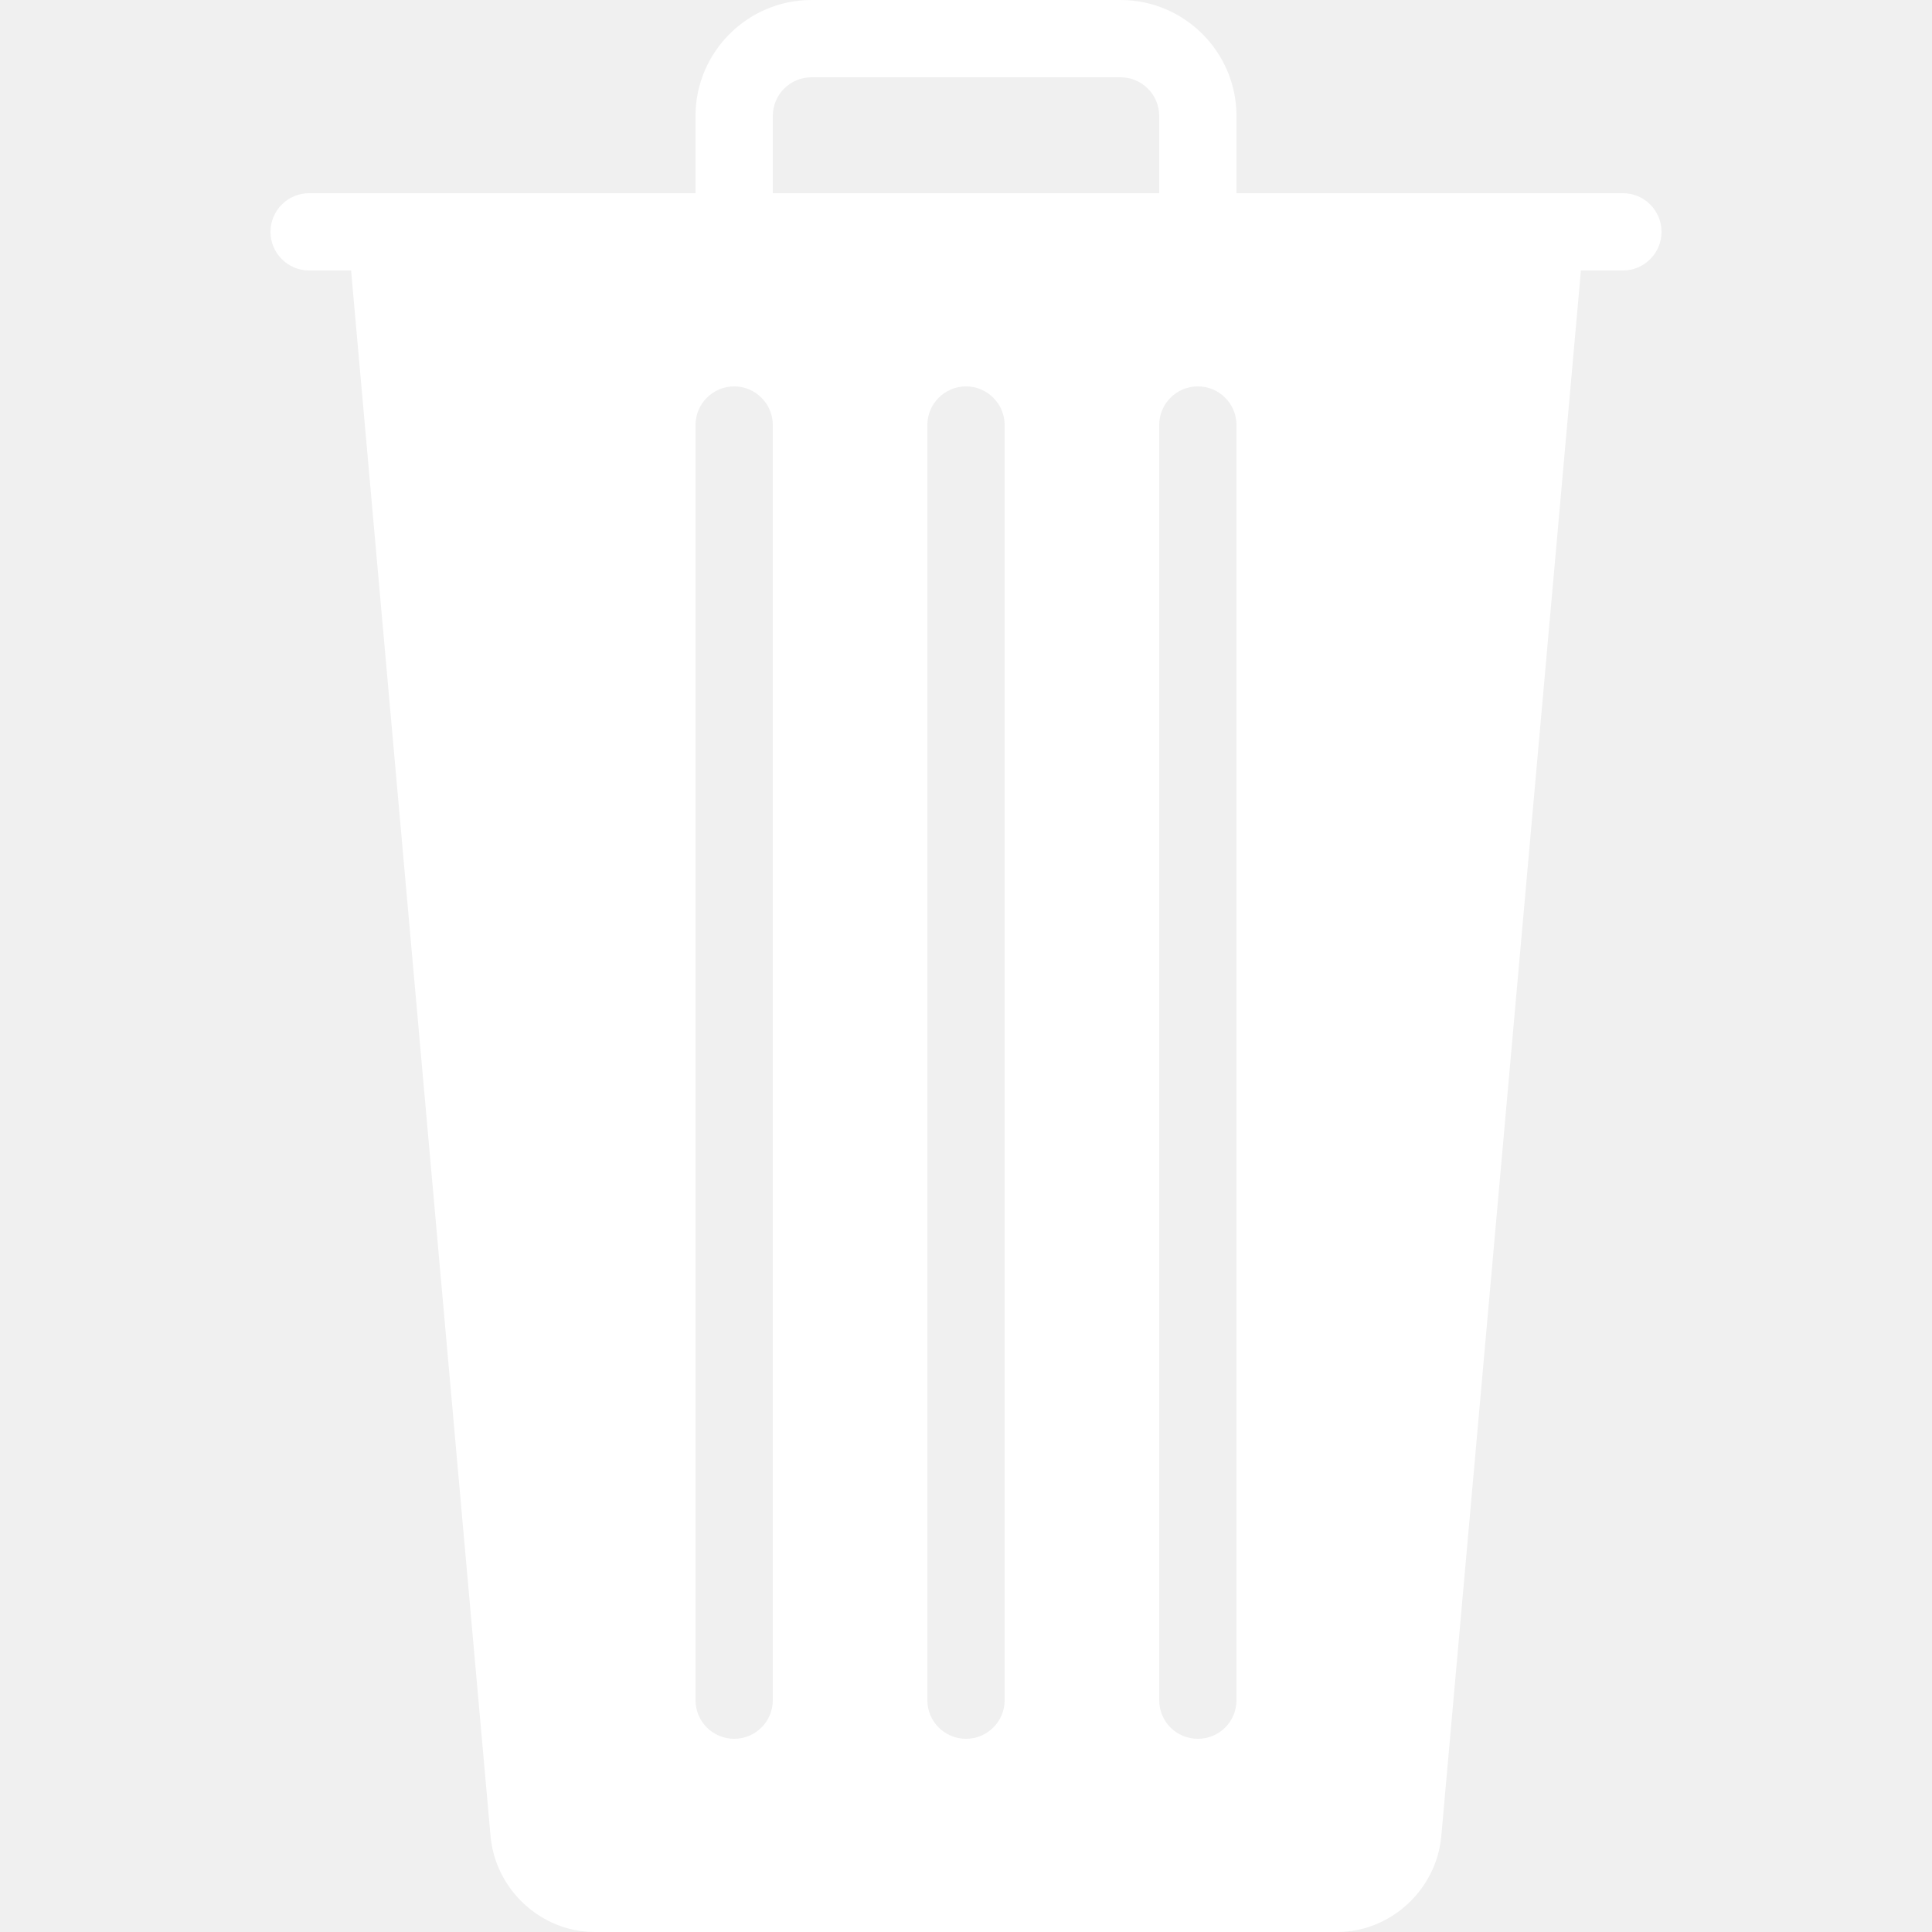
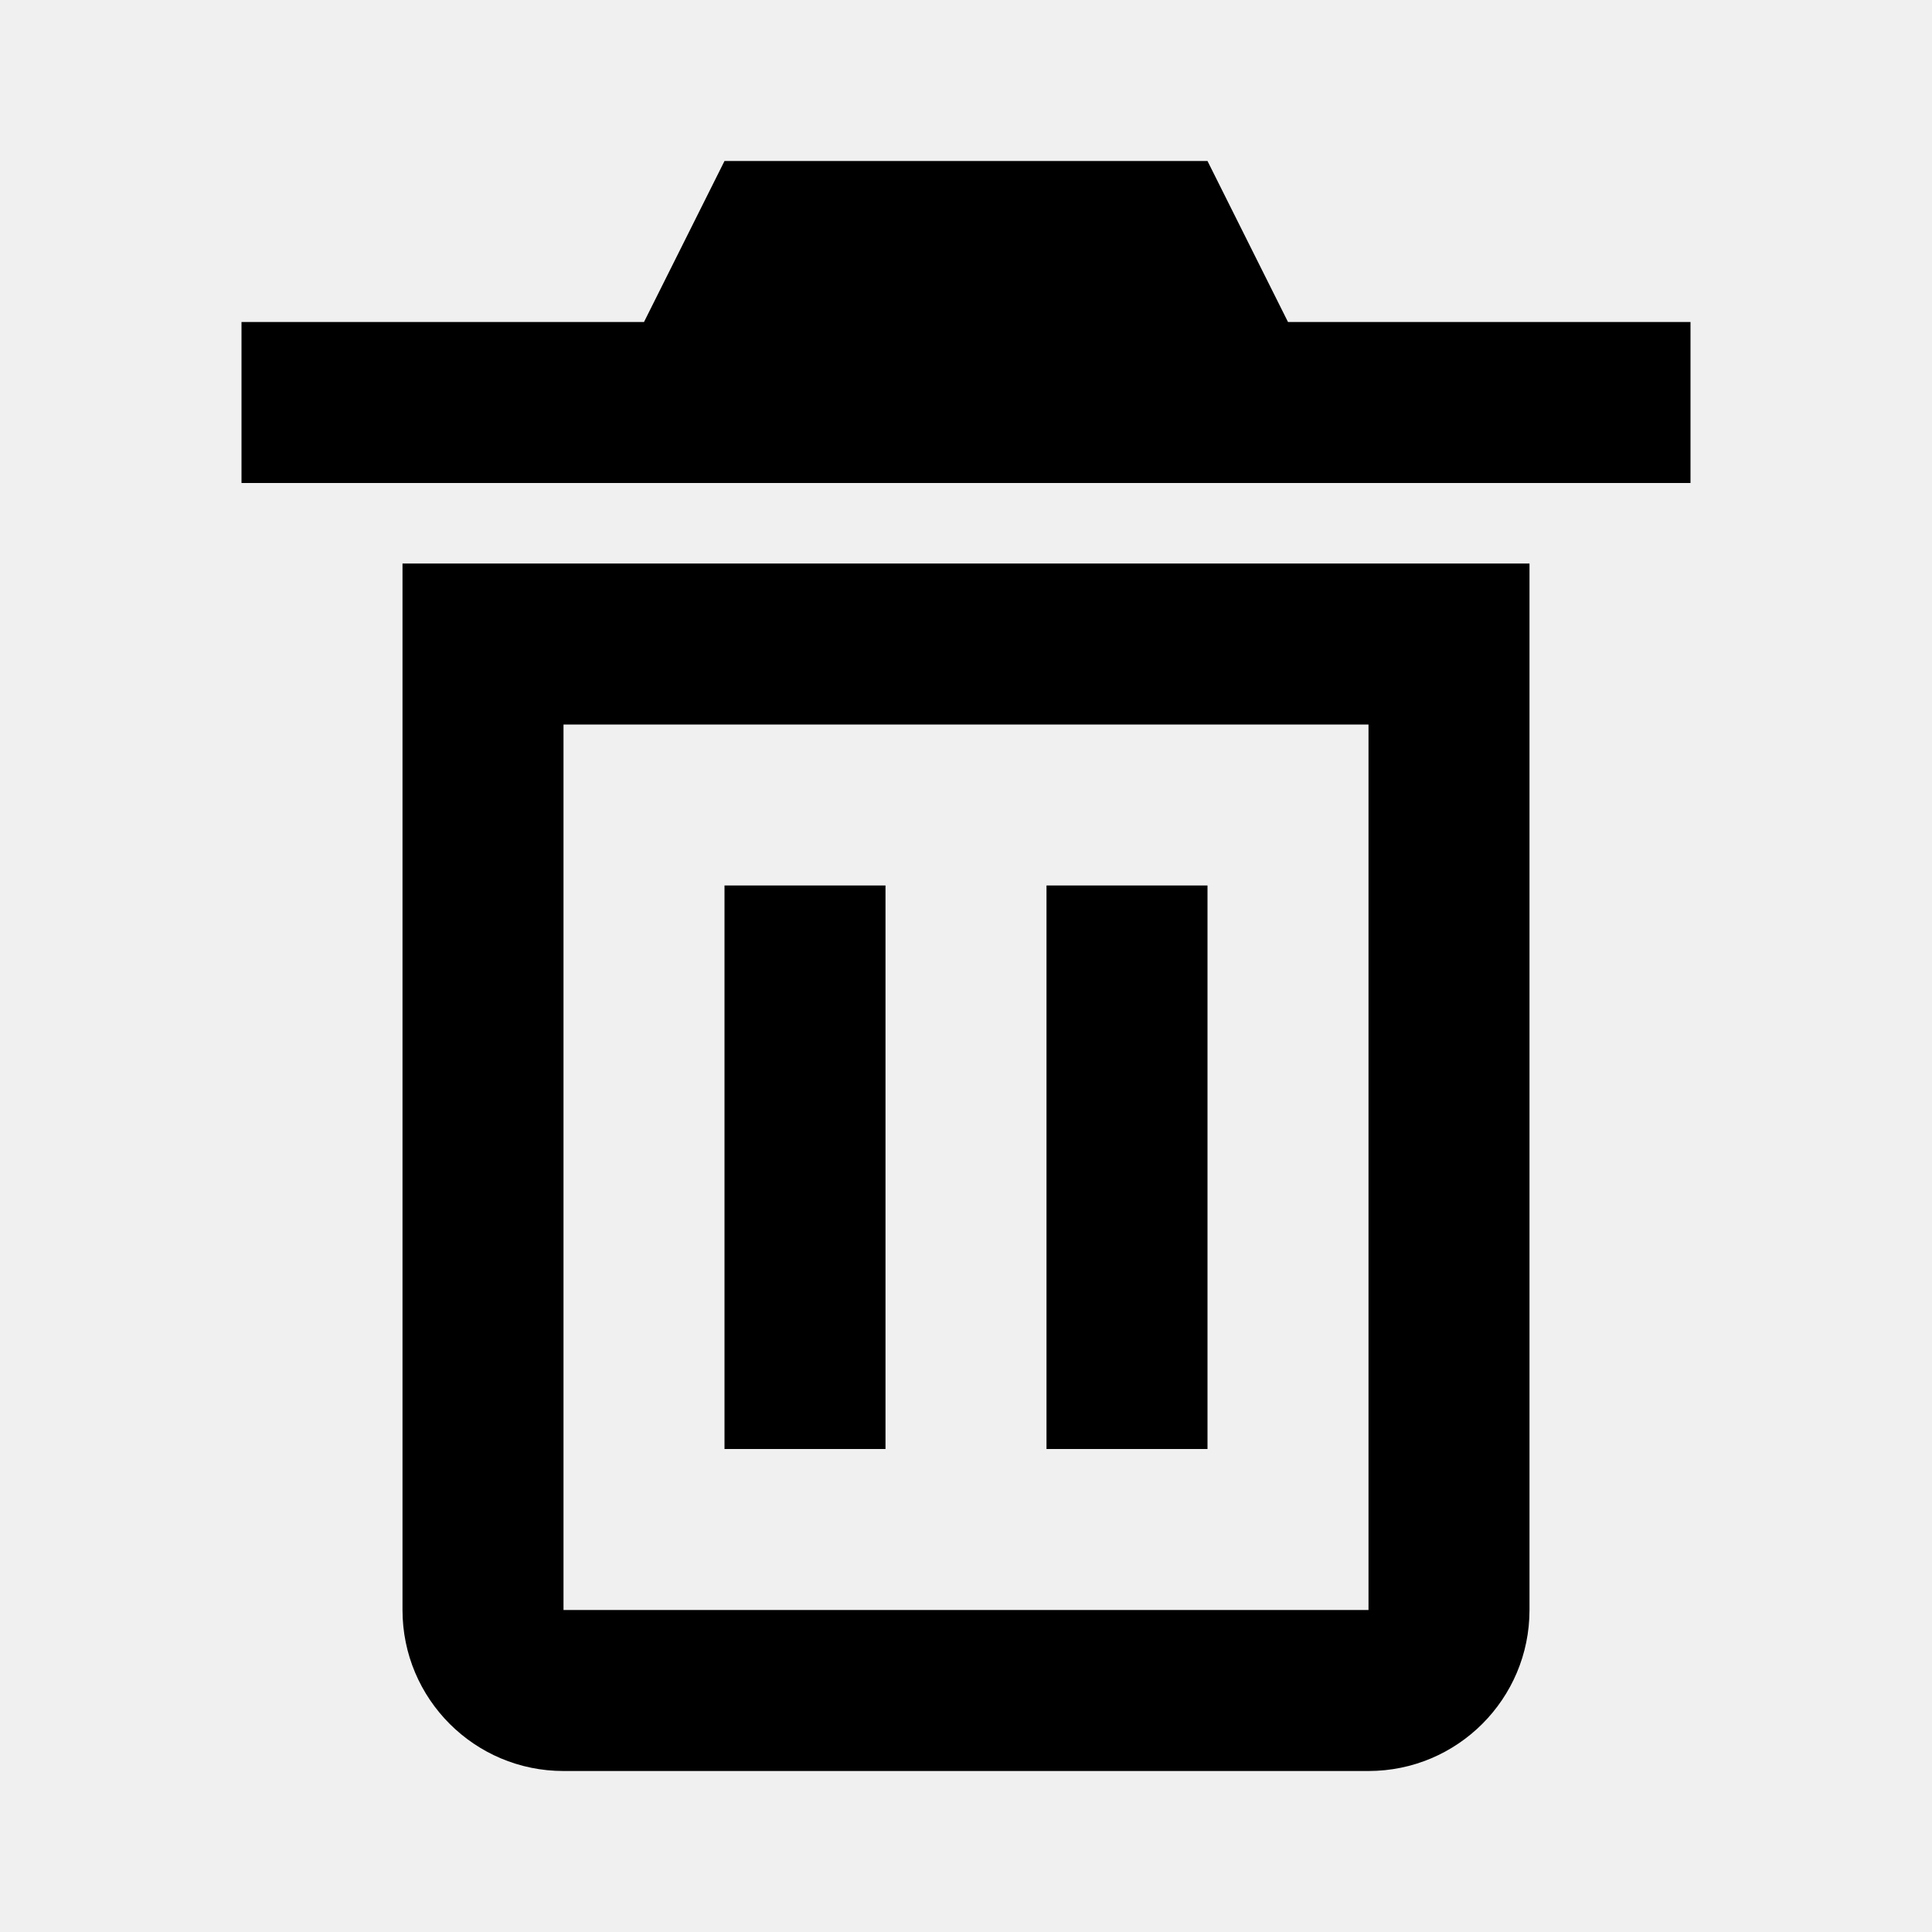
- <svg xmlns="http://www.w3.org/2000/svg" viewBox="0 0 50 50" width="12px" height="12px" preserveAspectRatio="none">
-   <path d="M 42 5 L 32 5 L 32 3 C 32 1.348 30.652 0 29 0 L 21 0 C 19.348 0 18 1.348 18 3 L 18 5 L 8 5 C 7.449 5 7 5.449 7 6 C 7 6.551 7.449 7 8 7 L 9.086 7 L 12.695 47.516 C 12.82 48.906 14.004 50 15.391 50 L 34.605 50 C 35.992 50 37.176 48.906 37.301 47.516 L 40.914 7 L 42 7 C 42.555 7 43 6.551 43 6 C 43 5.449 42.555 5 42 5 Z M 20 44 C 20 44.555 19.551 45 19 45 C 18.449 45 18 44.555 18 44 L 18 11 C 18 10.449 18.449 10 19 10 C 19.551 10 20 10.449 20 11 Z M 20 3 C 20 2.449 20.449 2 21 2 L 29 2 C 29.551 2 30 2.449 30 3 L 30 5 L 20 5 Z M 26 44 C 26 44.555 25.551 45 25 45 C 24.449 45 24 44.555 24 44 L 24 11 C 24 10.449 24.449 10 25 10 C 25.551 10 26 10.449 26 11 Z M 32 44 C 32 44.555 31.555 45 31 45 C 30.445 45 30 44.555 30 44 L 30 11 C 30 10.449 30.445 10 31 10 C 31.555 10 32 10.449 32 11 Z" fill="#ffffff" />
+ <svg xmlns="http://www.w3.org/2000/svg" class="svg-icon" viewBox="0 0 1024 1024" version="1.1">
+   <path d="M341.333 170.667l42.667-85.333h256l42.667 85.333h213.333v85.333H128V170.667h213.333zM213.333 298.667h597.333v554.667a85.333 85.333 0 0 1-85.333 85.333H298.667a85.333 85.333 0 0 1-85.333-85.333V298.667z m85.333 85.333v469.333h426.667V384H298.667z m85.333 85.333h85.333v298.667H384v-298.667z m170.667 0h85.333v298.667h-85.333v-298.667z" />
</svg>
